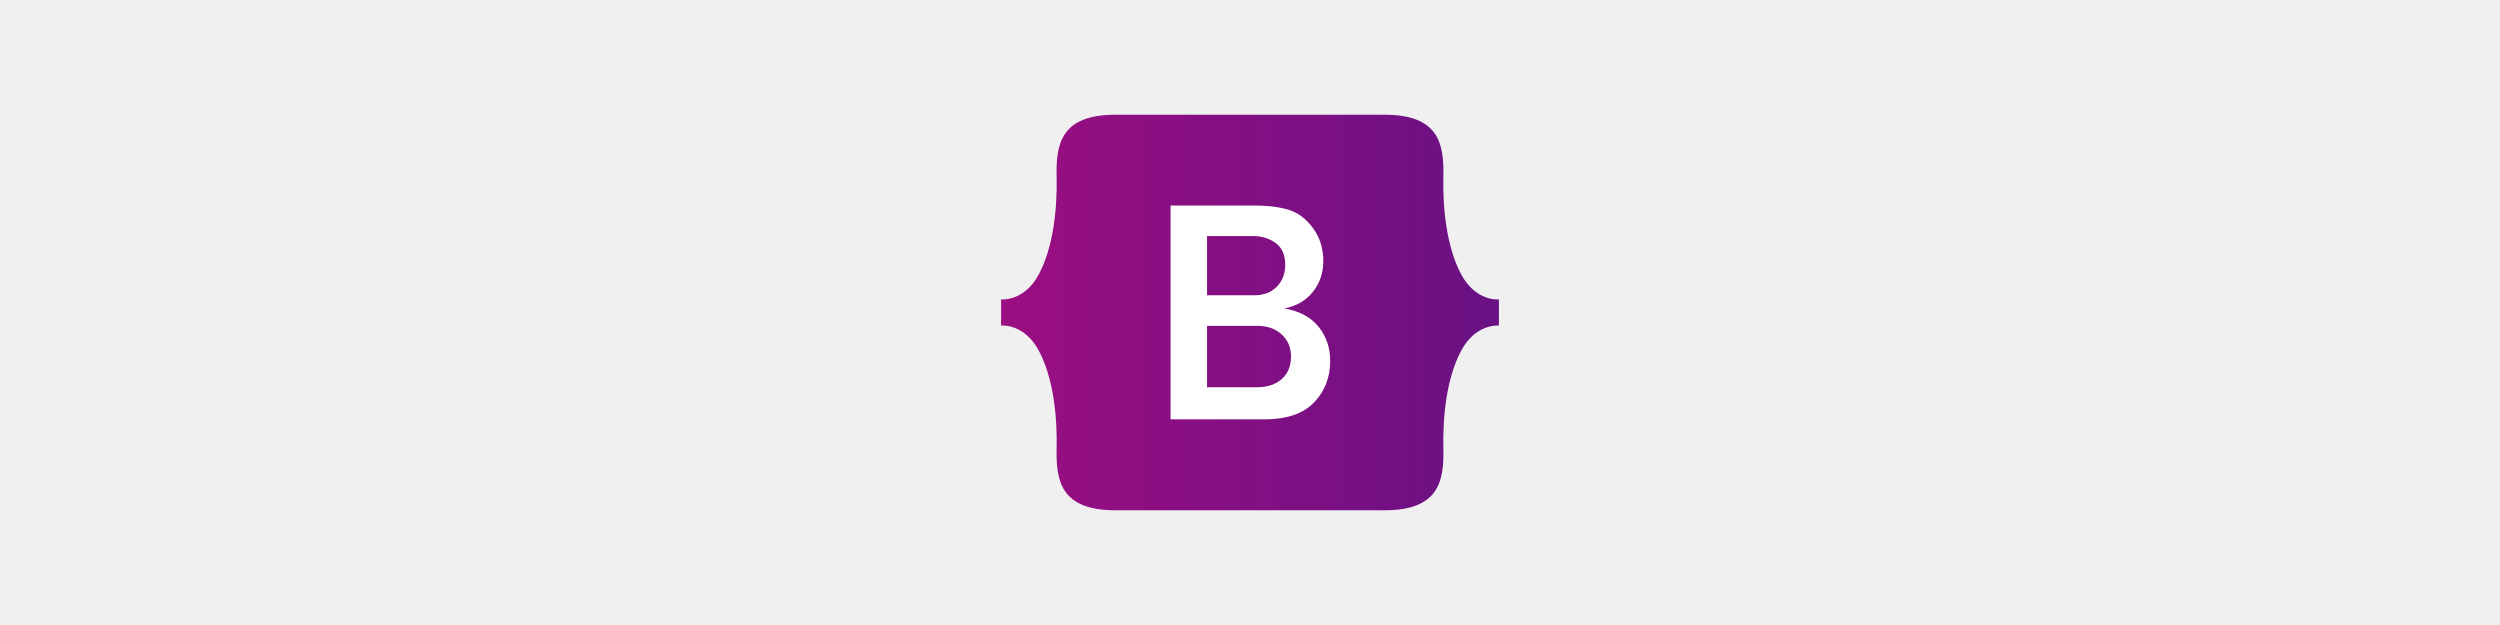
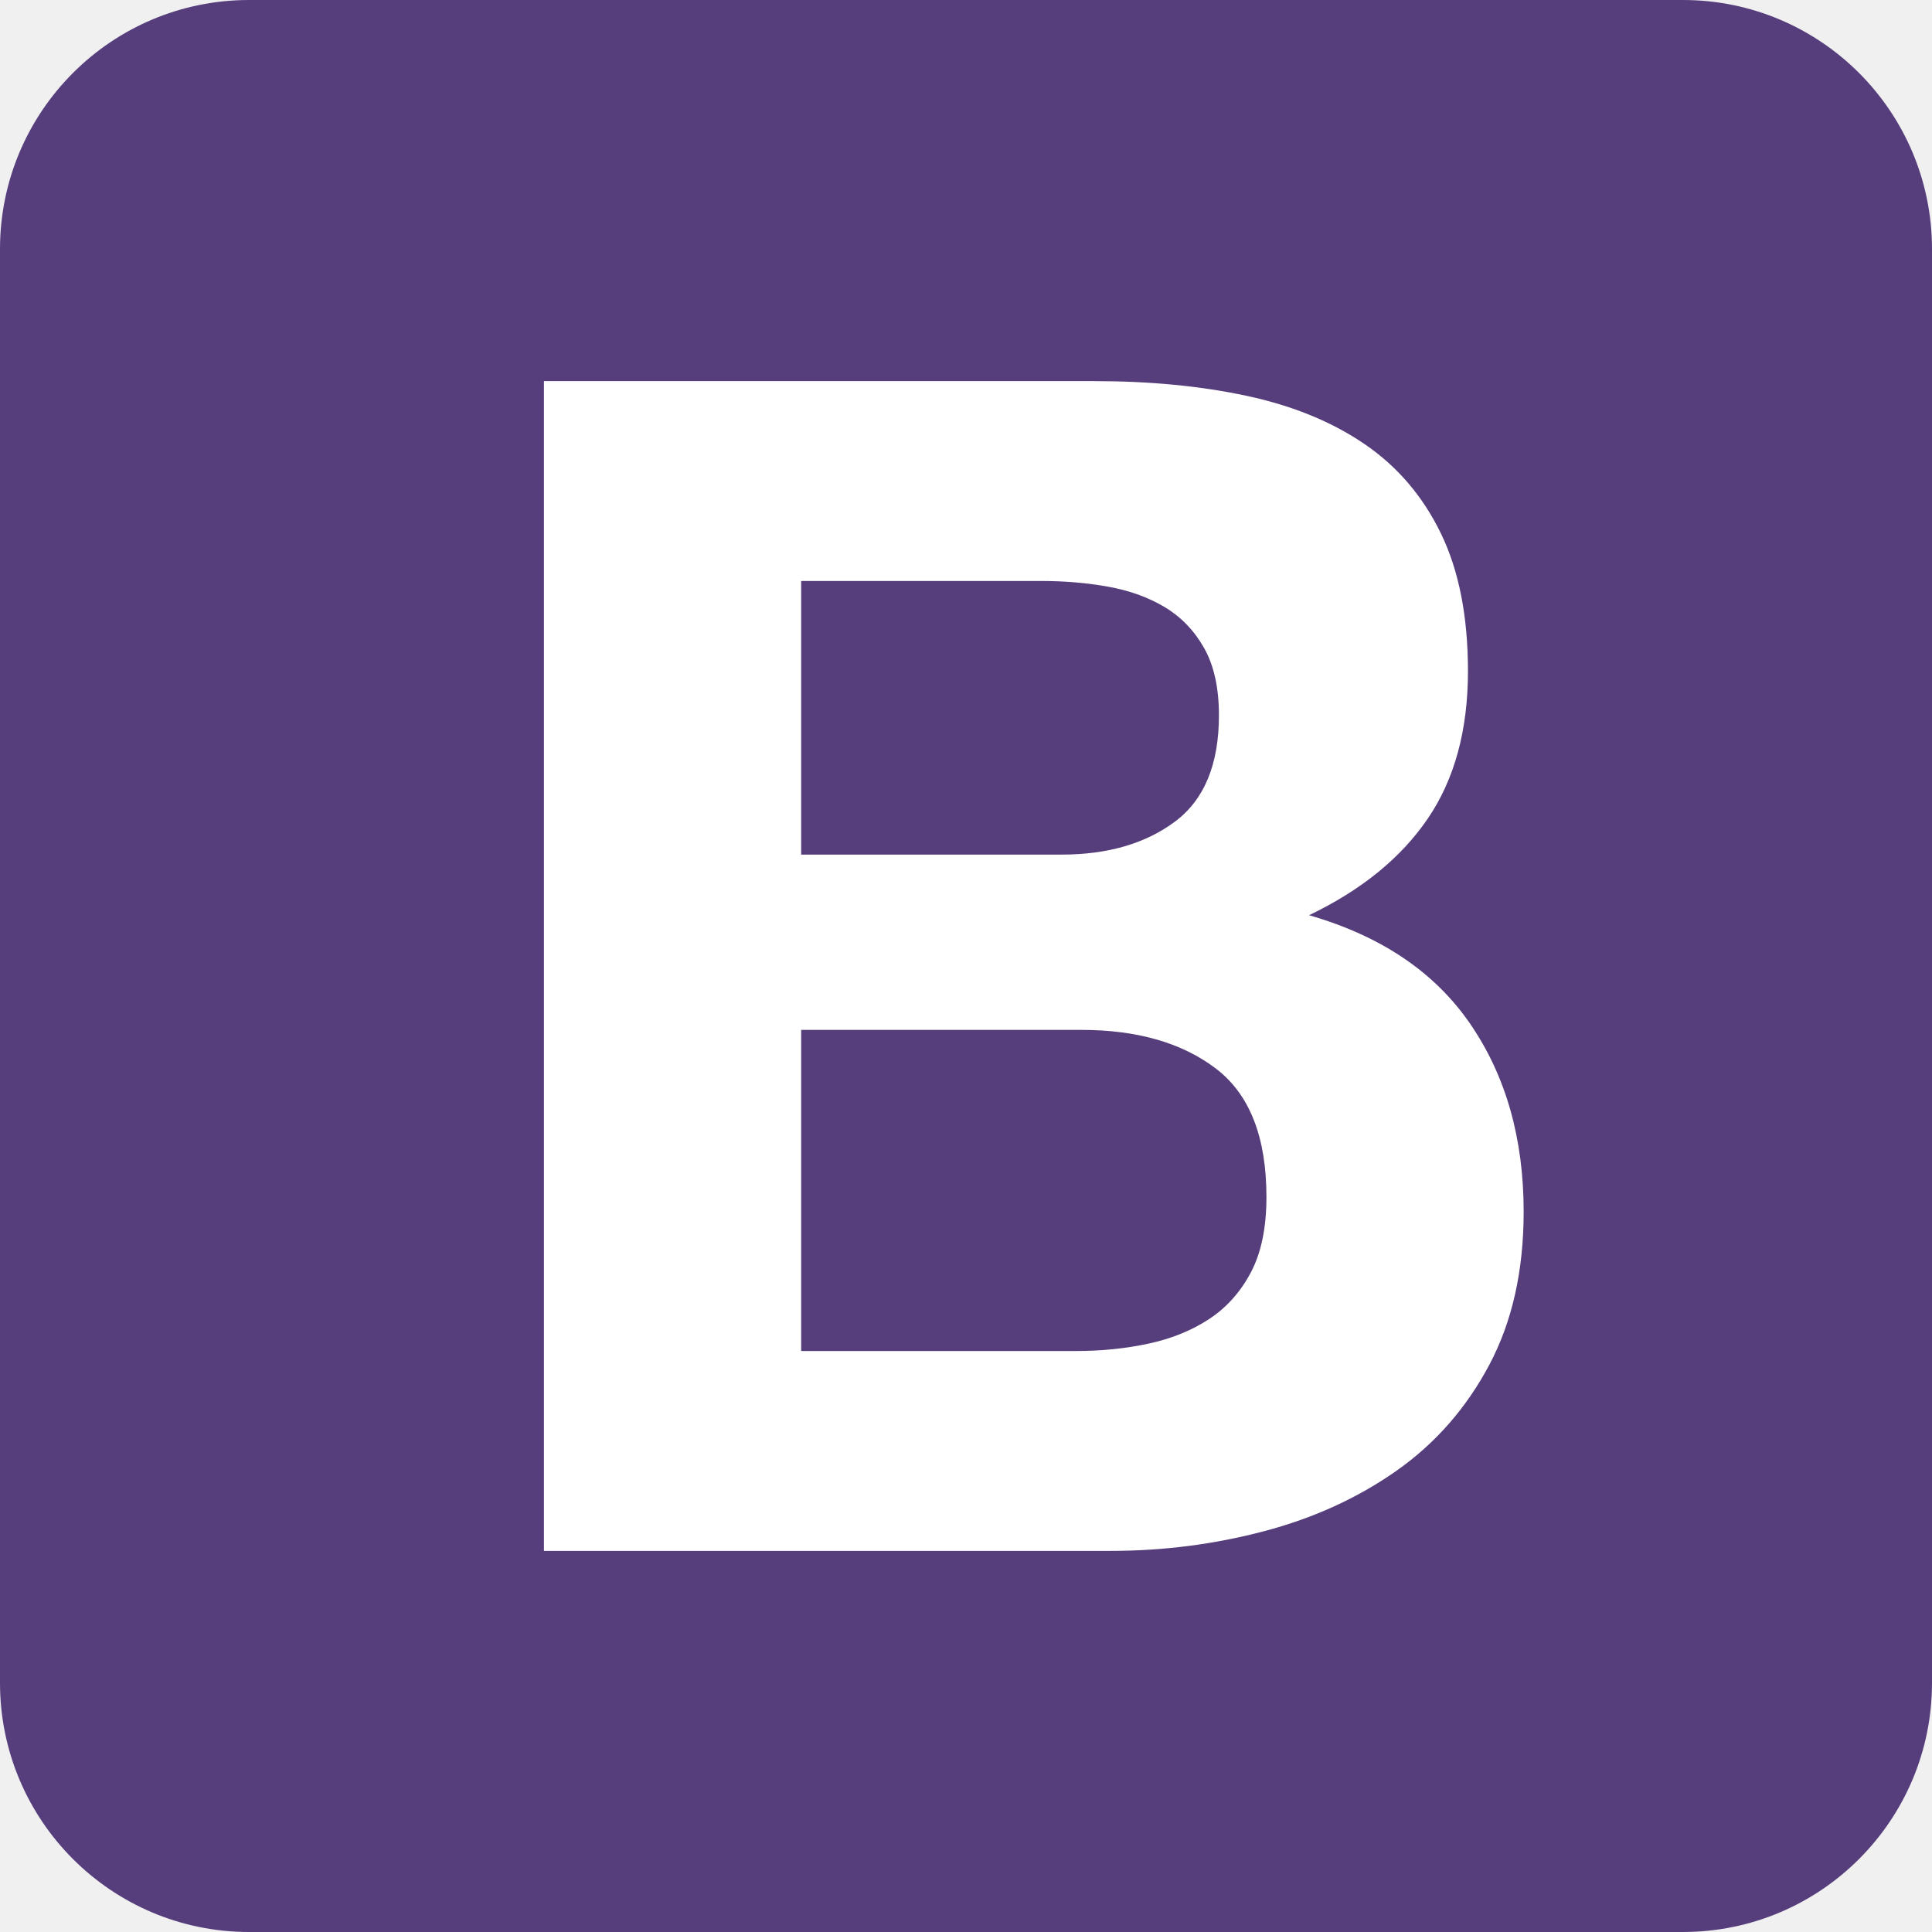
- <svg xmlns="http://www.w3.org/2000/svg" version="1.1" id="Capa_1" x="0px" y="0px" width="600px" height="150px" viewBox="0 0 600 150" enable-background="new 0 0 600 150" xml:space="preserve">
-   <path fill="#E44F25" d="M300.09,27.535l-0.09,0.08l-0.09-0.08C299.91,27.535,299.97,27.535,300.09,27.535z" />
-   <path fill="#E44F25" d="M300.09,27.535l-0.09,0.08l-0.09-0.08C299.91,27.535,299.97,27.535,300.09,27.535z" />
-   <path fill="#E44F25" d="M300.09,122.465c-0.12,0-0.18,0-0.18,0l0.09-0.08L300.09,122.465z" />
-   <path fill="#E44F25" d="M300.09,122.465c-0.12,0-0.18,0-0.18,0l0.09-0.08L300.09,122.465z" />
-   <linearGradient id="SVGID_1_" gradientUnits="userSpaceOnUse" x1="240.26" y1="75" x2="359.74" y2="75">
-     <stop offset="0" style="stop-color:#9B0E82" />
-     <stop offset="1" style="stop-color:#691183" />
-   </linearGradient>
-   <path fill="url(#SVGID_1_)" d="M359.74,71.865v6.27c0,0-5.591-0.59-9.12,6.15c-3.44,6.56-4.38,15.6-4.21,23.35s-1,14.83-14.08,14.83  h-32.24l-0.09-0.08l-0.09,0.08h-32.24c-13.08,0-14.25-7.08-14.08-14.83s-0.77-16.79-4.21-23.35c-3.53-6.74-9.12-6.15-9.12-6.15  v-6.27c0,0,5.59,0.59,9.12-6.14c3.44-6.561,4.38-15.61,4.21-23.36s1-14.83,14.08-14.83h32.24l0.09,0.08l0.09-0.08h32.24  c13.08,0,14.25,7.08,14.08,14.83s0.77,16.8,4.21,23.36C354.149,72.455,359.74,71.865,359.74,71.865z" />
+ <svg xmlns="http://www.w3.org/2000/svg" width="800px" height="800px" viewBox="0 0 256 256" version="1.1" preserveAspectRatio="xMidYMid">
  <g>
-     <path fill="#FFFFFF" d="M280.934,100.647V49.326h20.002c3.384,0,6.19,0.352,8.422,1.053c2.23,0.702,4.16,2.169,5.79,4.399   c1.629,2.231,2.444,4.851,2.444,7.858c0,2.832-0.828,5.295-2.482,7.388s-3.935,3.428-6.842,4.004   c3.609,0.627,6.341,2.093,8.195,4.399c1.855,2.306,2.783,5.037,2.783,8.195c0,3.961-1.298,7.288-3.892,9.982   c-2.595,2.695-6.586,4.042-11.976,4.042H280.934z M289.693,70.87h11.279c2.307,0,4.13-0.689,5.471-2.067   c1.341-1.379,2.012-3.134,2.012-5.264c0-2.356-0.765-4.092-2.293-5.208c-1.529-1.115-3.322-1.673-5.377-1.673h-11.092V70.87z    M289.693,92.939h11.957c2.531,0,4.53-0.663,5.996-1.992c1.467-1.328,2.199-3.121,2.199-5.377c0-2.155-0.745-3.922-2.236-5.301   c-1.492-1.378-3.466-2.068-5.922-2.068h-11.994V92.939z" />
+     <path d="M0,222.991 C0,241.223 14.779,256 33.009,256 L222.991,256 C241.223,256 256,241.221 256,222.991 L256,33.009 C256,14.777 241.221,0 222.991,0 L33.009,0 C14.777,0 0,14.779 0,33.009 L0,222.991 Z" fill="#563D7C">
+ 
+ </path>
+     <path d="M106.158,113.238 L106.158,76.985 L138.069,76.985 C141.109,76.985 144.039,77.238 146.861,77.744 C149.683,78.251 152.18,79.155 154.351,80.458 C156.522,81.761 158.258,83.57 159.561,85.885 C160.863,88.201 161.515,91.168 161.515,94.786 C161.515,101.298 159.561,106.002 155.653,108.896 C151.746,111.791 146.753,113.238 140.674,113.238 L106.158,113.238 L106.158,113.238 Z M72.075,50.5 L72.075,205.5 L147.187,205.5 C154.134,205.5 160.9,204.632 167.485,202.895 C174.07,201.158 179.931,198.481 185.069,194.863 C190.206,191.245 194.295,186.577 197.334,180.861 C200.373,175.144 201.893,168.378 201.893,160.563 C201.893,150.866 199.541,142.581 194.838,135.707 C190.134,128.832 183.006,124.02 173.454,121.27 C180.401,117.942 185.648,113.672 189.193,108.462 C192.739,103.252 194.512,96.74 194.512,88.924 C194.512,81.688 193.318,75.61 190.93,70.689 C188.542,65.768 185.177,61.825 180.835,58.858 C176.494,55.891 171.284,53.756 165.205,52.454 C159.127,51.151 152.397,50.5 145.016,50.5 L72.075,50.5 L72.075,50.5 Z M106.158,179.015 L106.158,136.466 L143.279,136.466 C150.66,136.466 156.594,138.167 161.081,141.568 C165.567,144.969 167.81,150.649 167.81,158.609 C167.81,162.662 167.123,165.99 165.748,168.595 C164.373,171.2 162.528,173.263 160.212,174.782 C157.897,176.302 155.219,177.387 152.18,178.039 C149.141,178.69 145.957,179.015 142.628,179.015 L106.158,179.015 L106.158,179.015 Z" fill="#FFFFFF">
+ 
+ </path>
  </g>
</svg>
